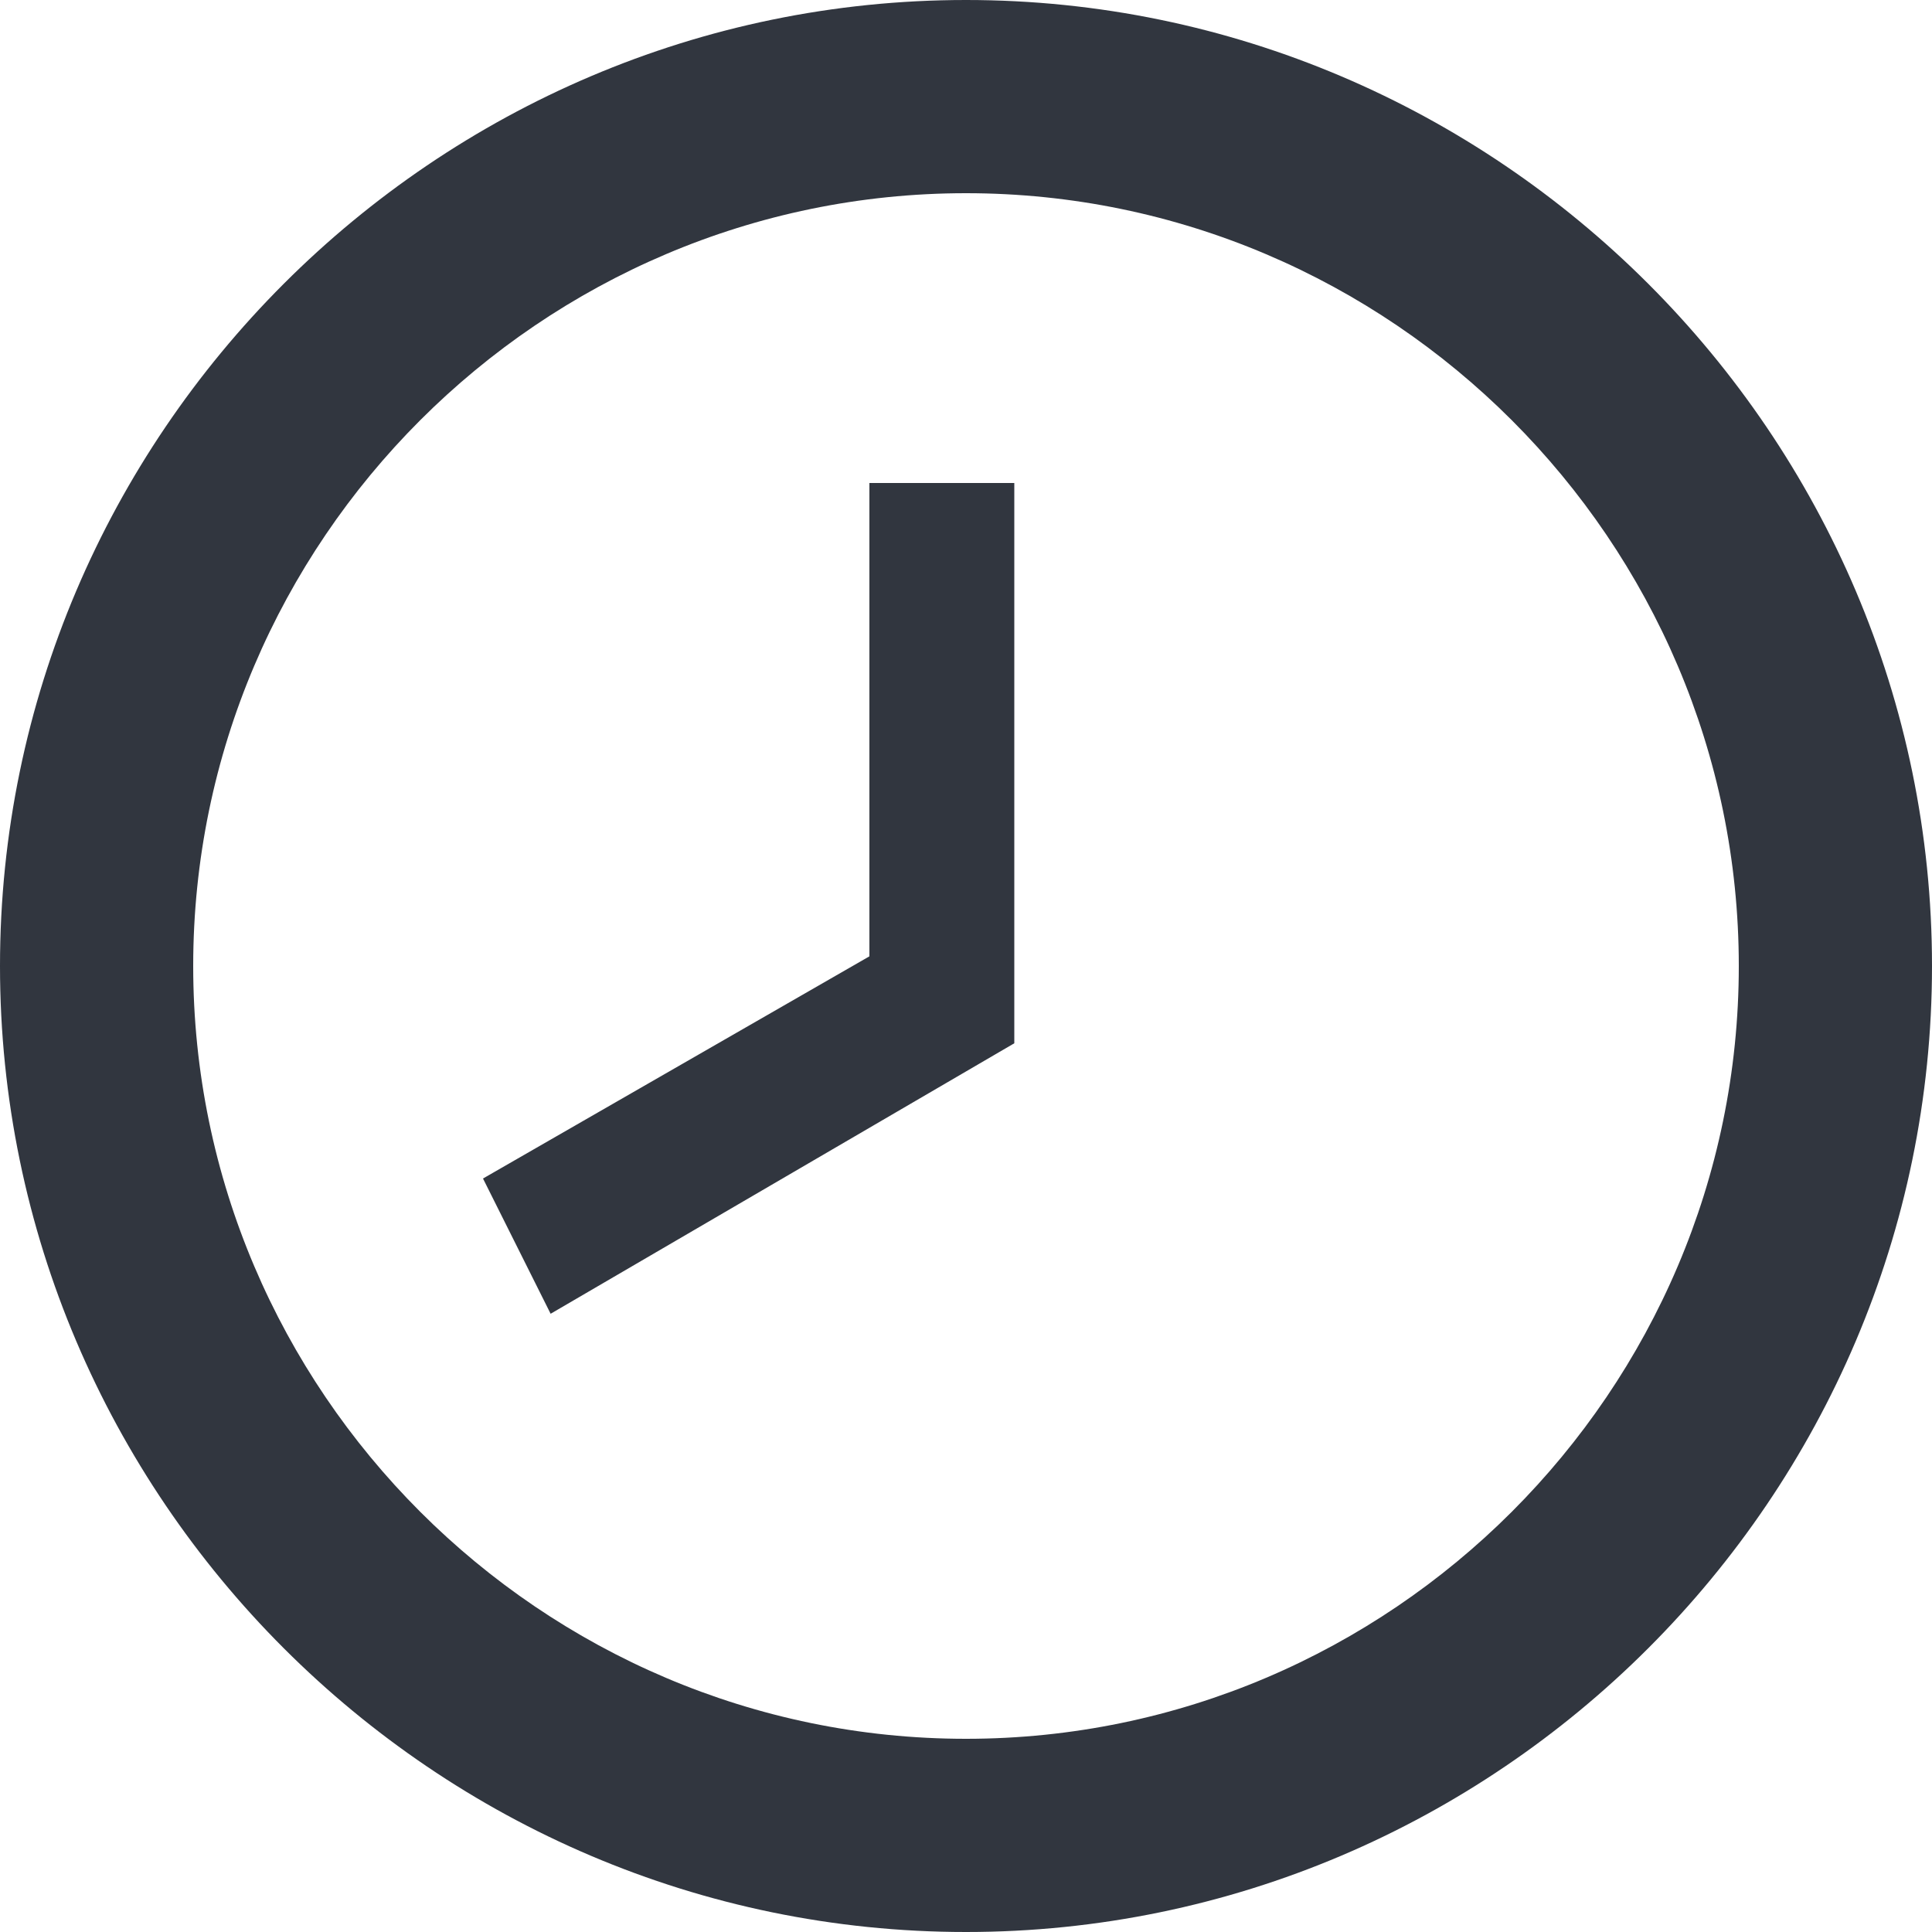
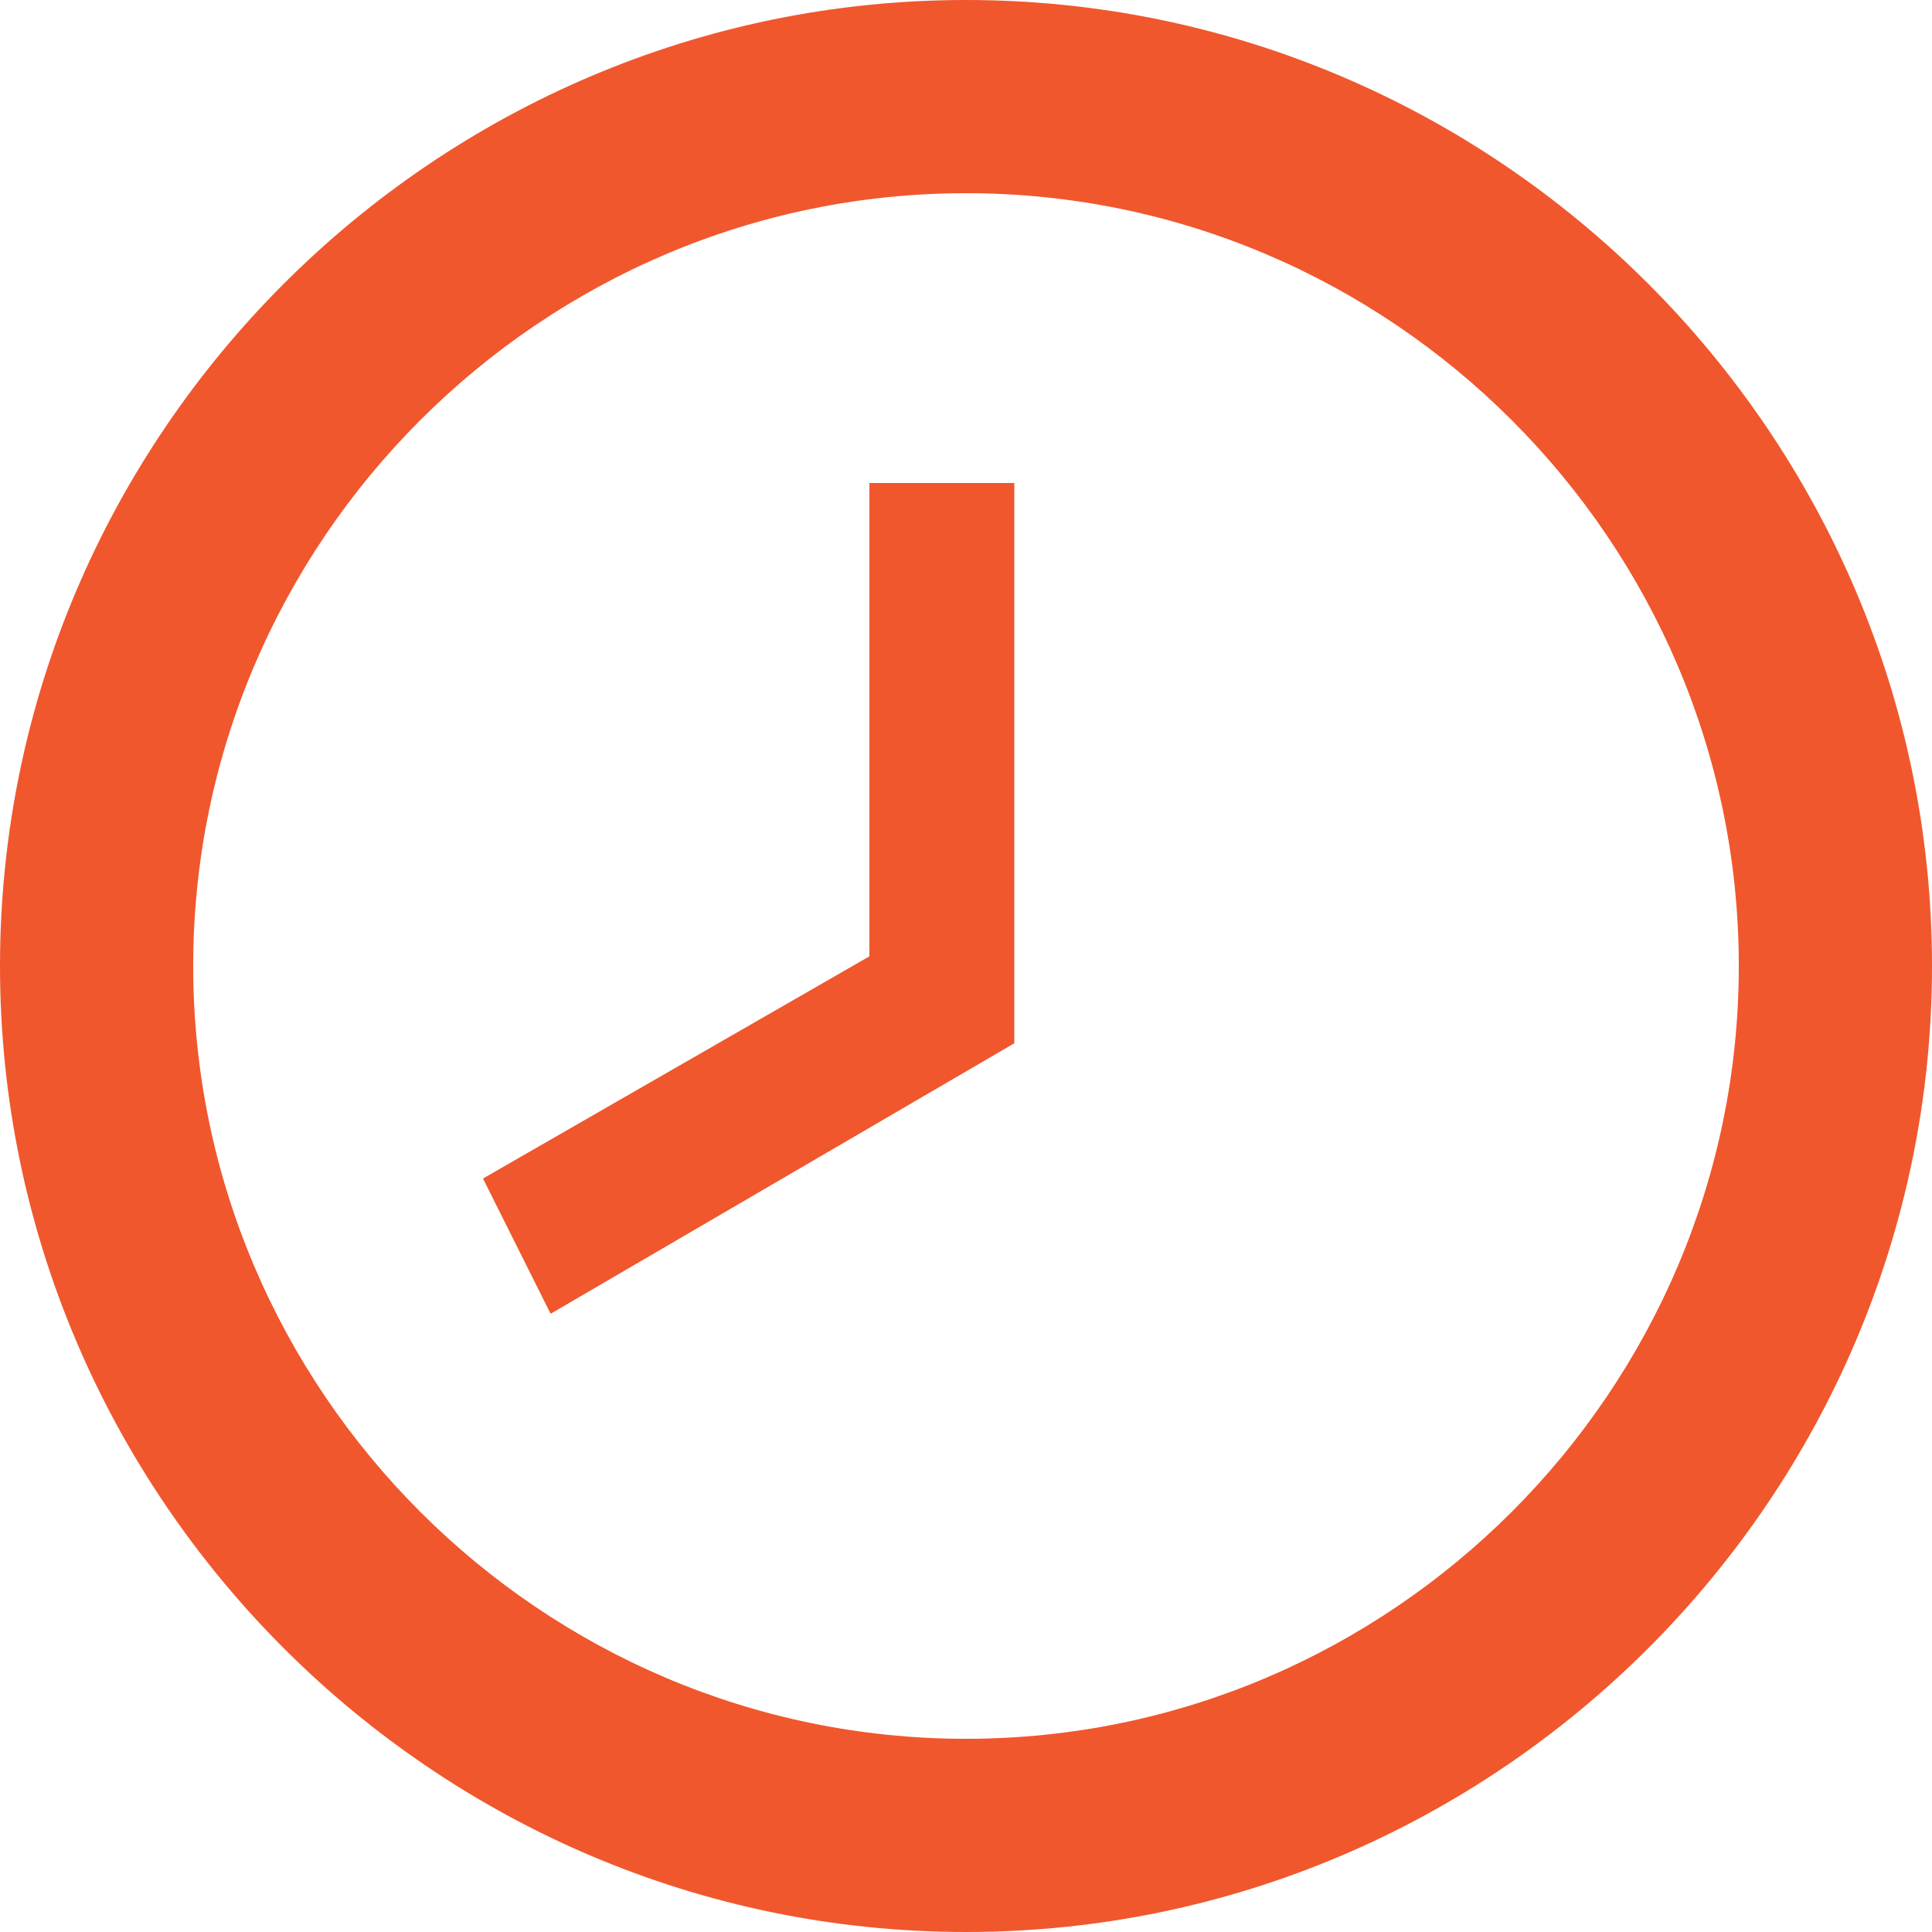
<svg xmlns="http://www.w3.org/2000/svg" width="20" height="20" viewBox="0 0 20 20" fill="none">
-   <path d="M10 18C14.4 18 18 14.4 18 10C18 5.6 14.4 2 10 2C5.6 2 2 5.6 2 10C2 14.4 5.6 18 10 18ZM10 0C15.5 0 20 4.5 20 10C20 15.5 15.5 20 10 20C4.5 20 0 15.5 0 10C0 4.5 4.5 0 10 0ZM10.5 10.8L5.7 13.6L5 12.2L9 9.9V5H10.5V10.8Z" fill="#31363F" />
+   <path d="M10 18C14.4 18 18 14.4 18 10C18 5.6 14.4 2 10 2C5.6 2 2 5.6 2 10C2 14.4 5.6 18 10 18ZM10 0C15.5 0 20 4.5 20 10C20 15.5 15.5 20 10 20C4.5 20 0 15.5 0 10C0 4.5 4.5 0 10 0ZM10.5 10.8L5.7 13.6L5 12.2L9 9.9V5H10.5V10.8Z" fill="#F0572D" />
</svg>
